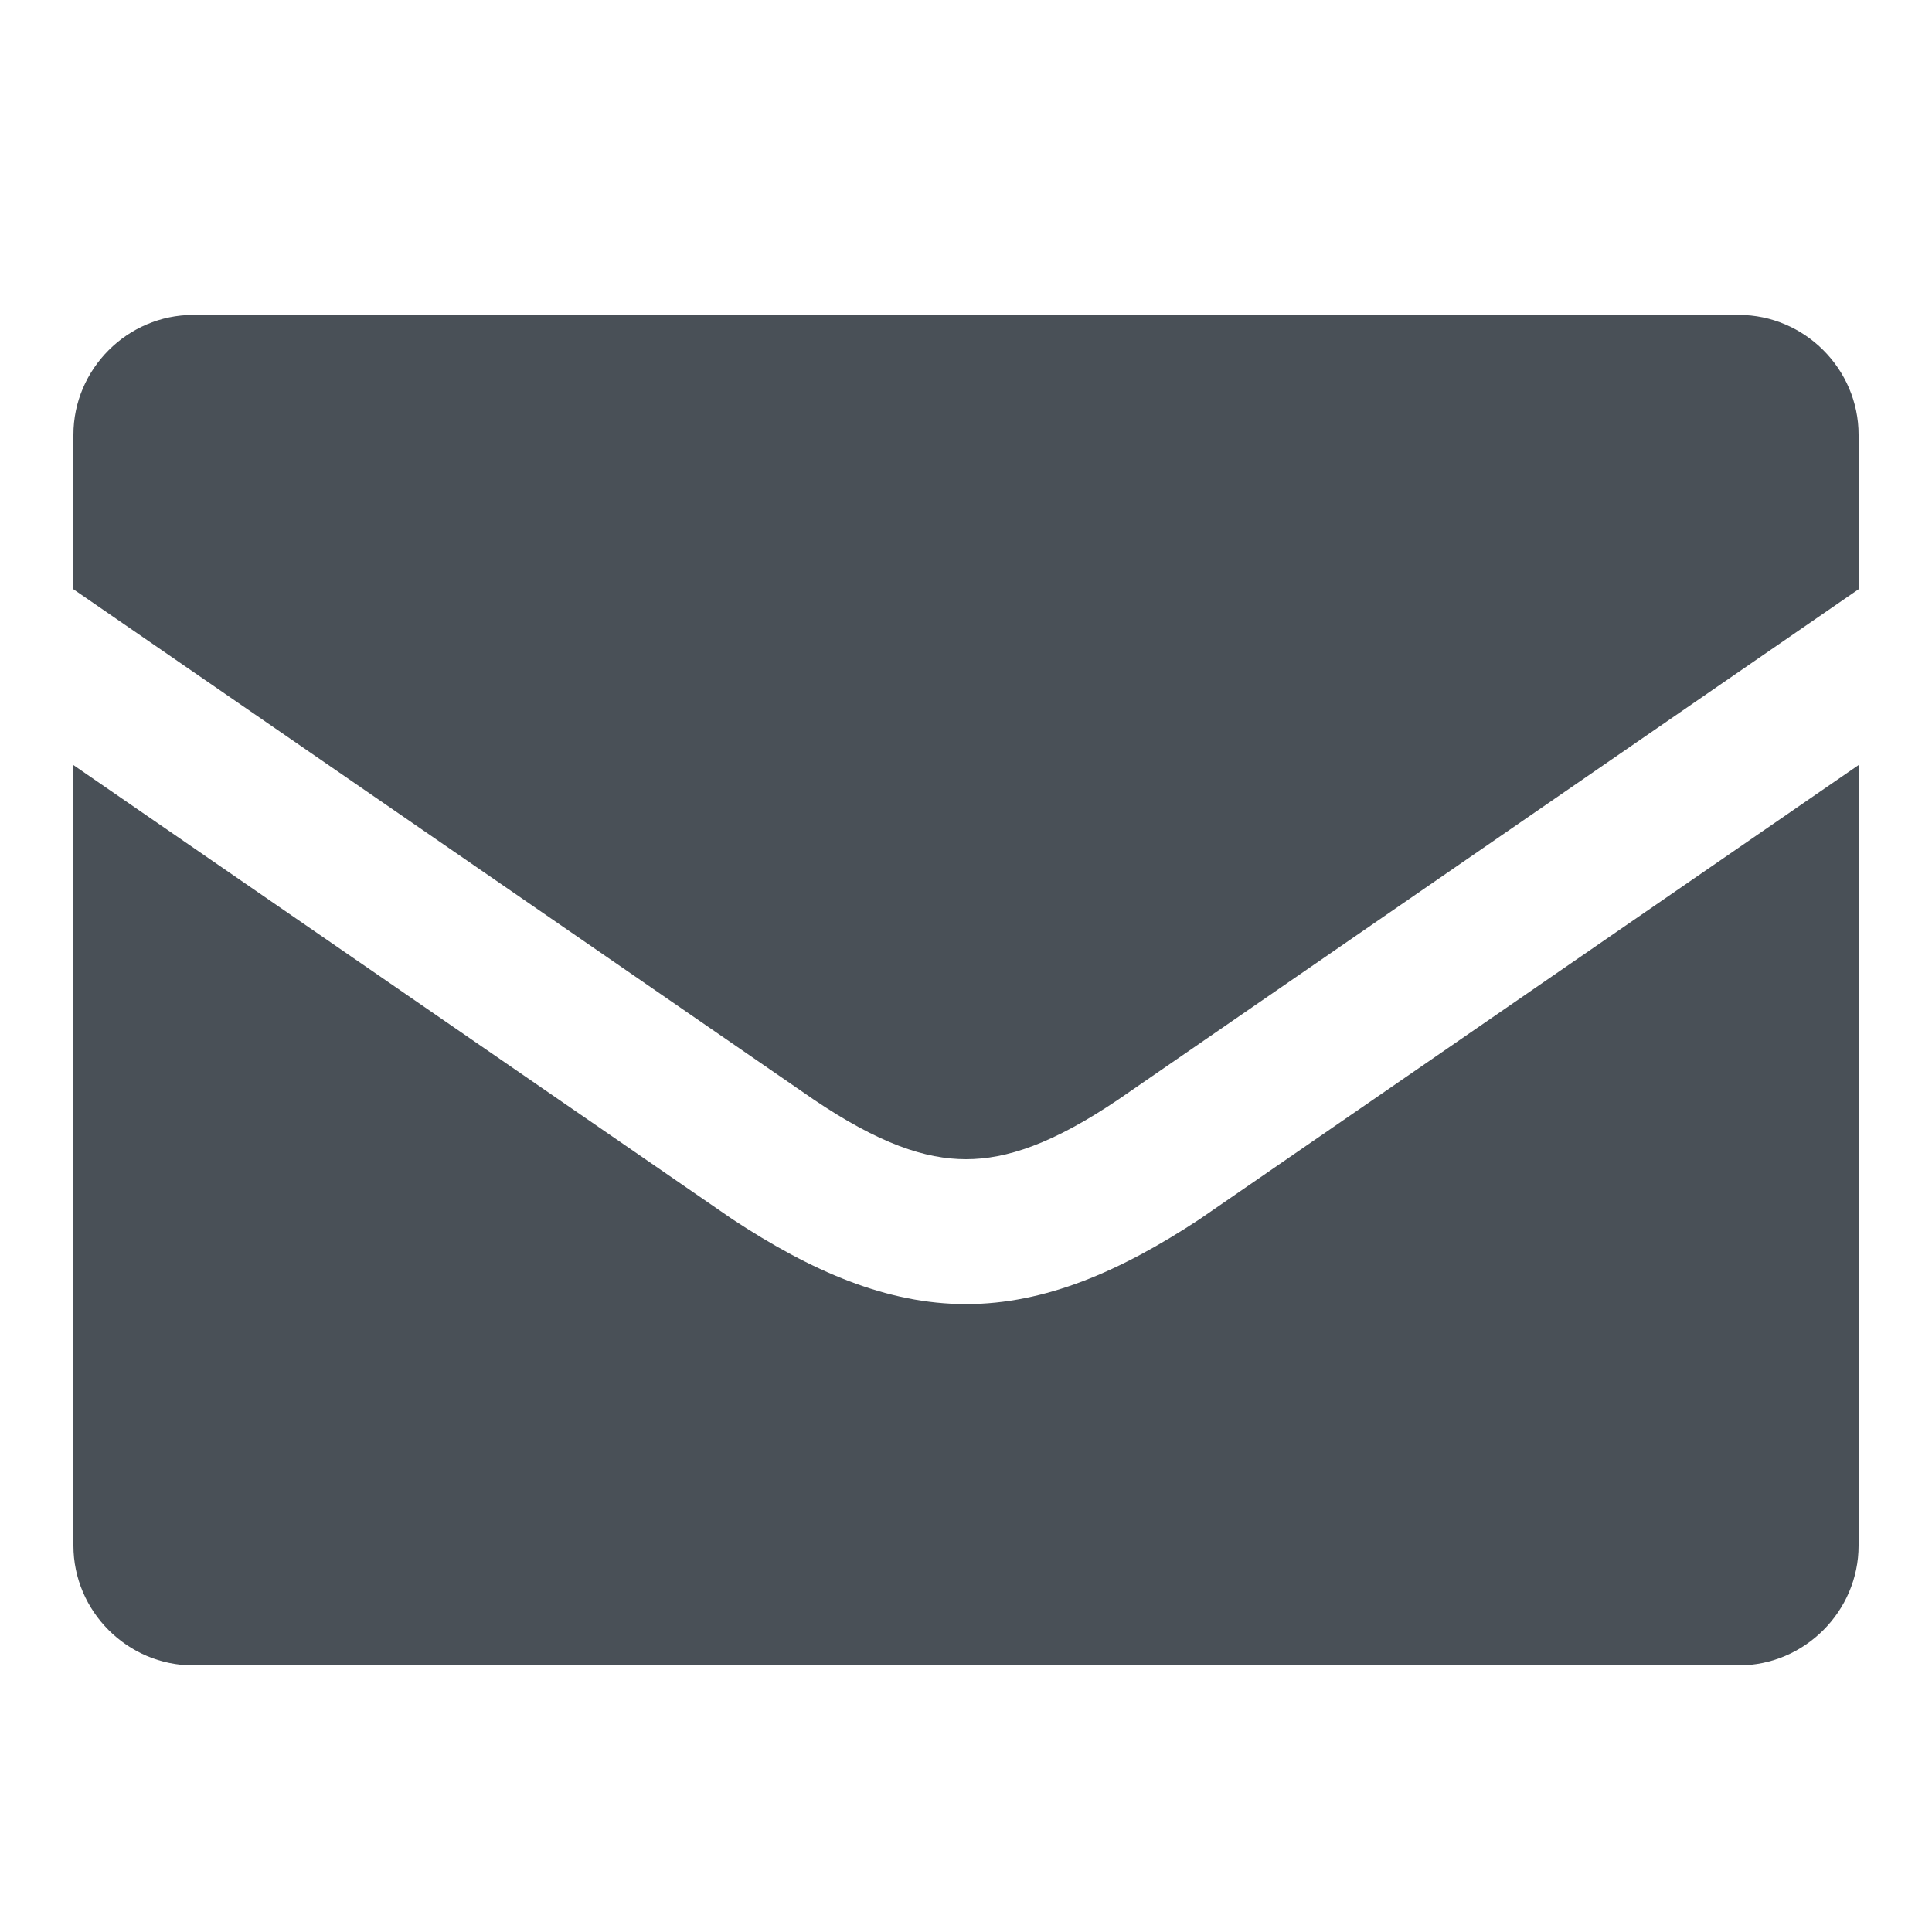
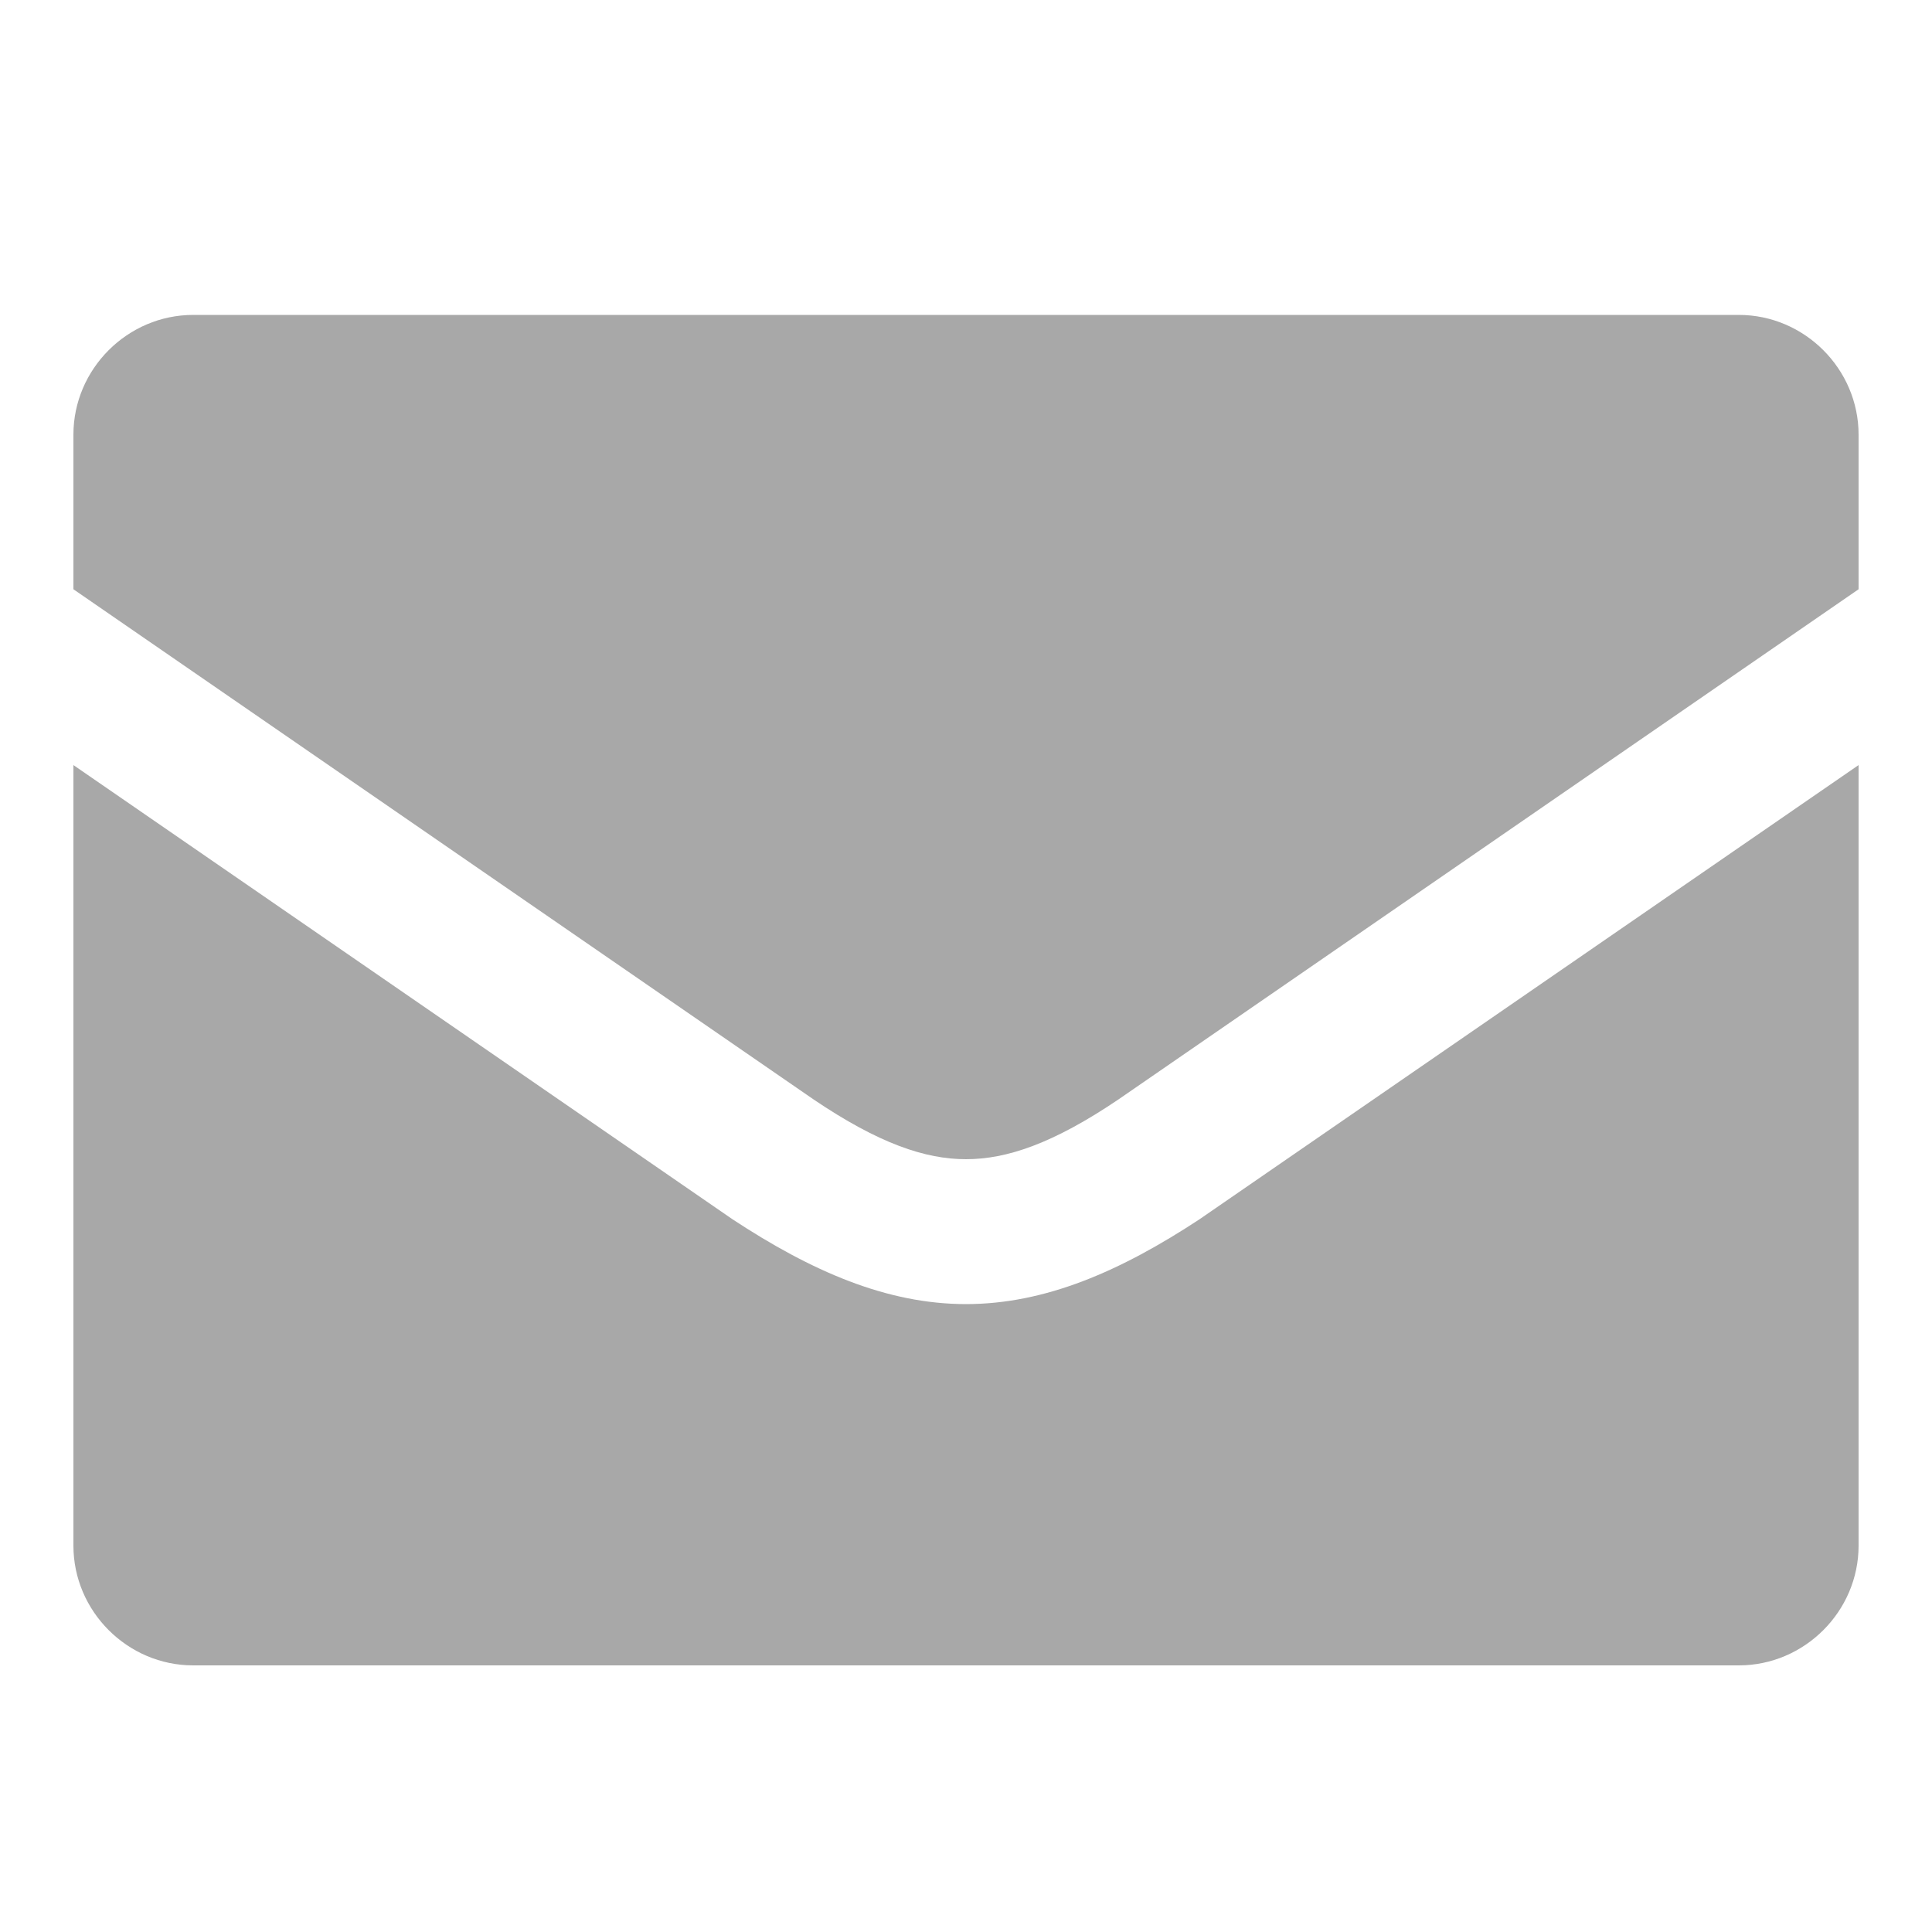
- <svg xmlns="http://www.w3.org/2000/svg" width="32" height="32" fill="#495057" viewBox="0 0 1000 1000">
+ <svg xmlns="http://www.w3.org/2000/svg" width="32" height="32" fill="#A8A8A8" viewBox="0 0 1000 1000">
  <path d="M 900 163C 934 163 962 191 962 225C 962 225 962 305 962 305C 962 305 579 569 579 569C 545 592 521 600 500 600C 479 600 455 592 421 569C 421 569 38 305 38 305C 38 305 38 225 38 225C 38 191 66 163 100 163C 100 163 900 163 900 163M 379 631C 379 631 379 631 379 631C 420 658 459 675 500 675C 541 675 580 658 621 631C 621 631 621 631 621 631C 621 631 962 396 962 396C 962 396 962 800 962 800C 962 834 934 862 900 862C 900 862 100 862 100 862C 66 862 38 834 38 800C 38 800 38 396 38 396C 38 396 379 631 379 631" />
</svg>
